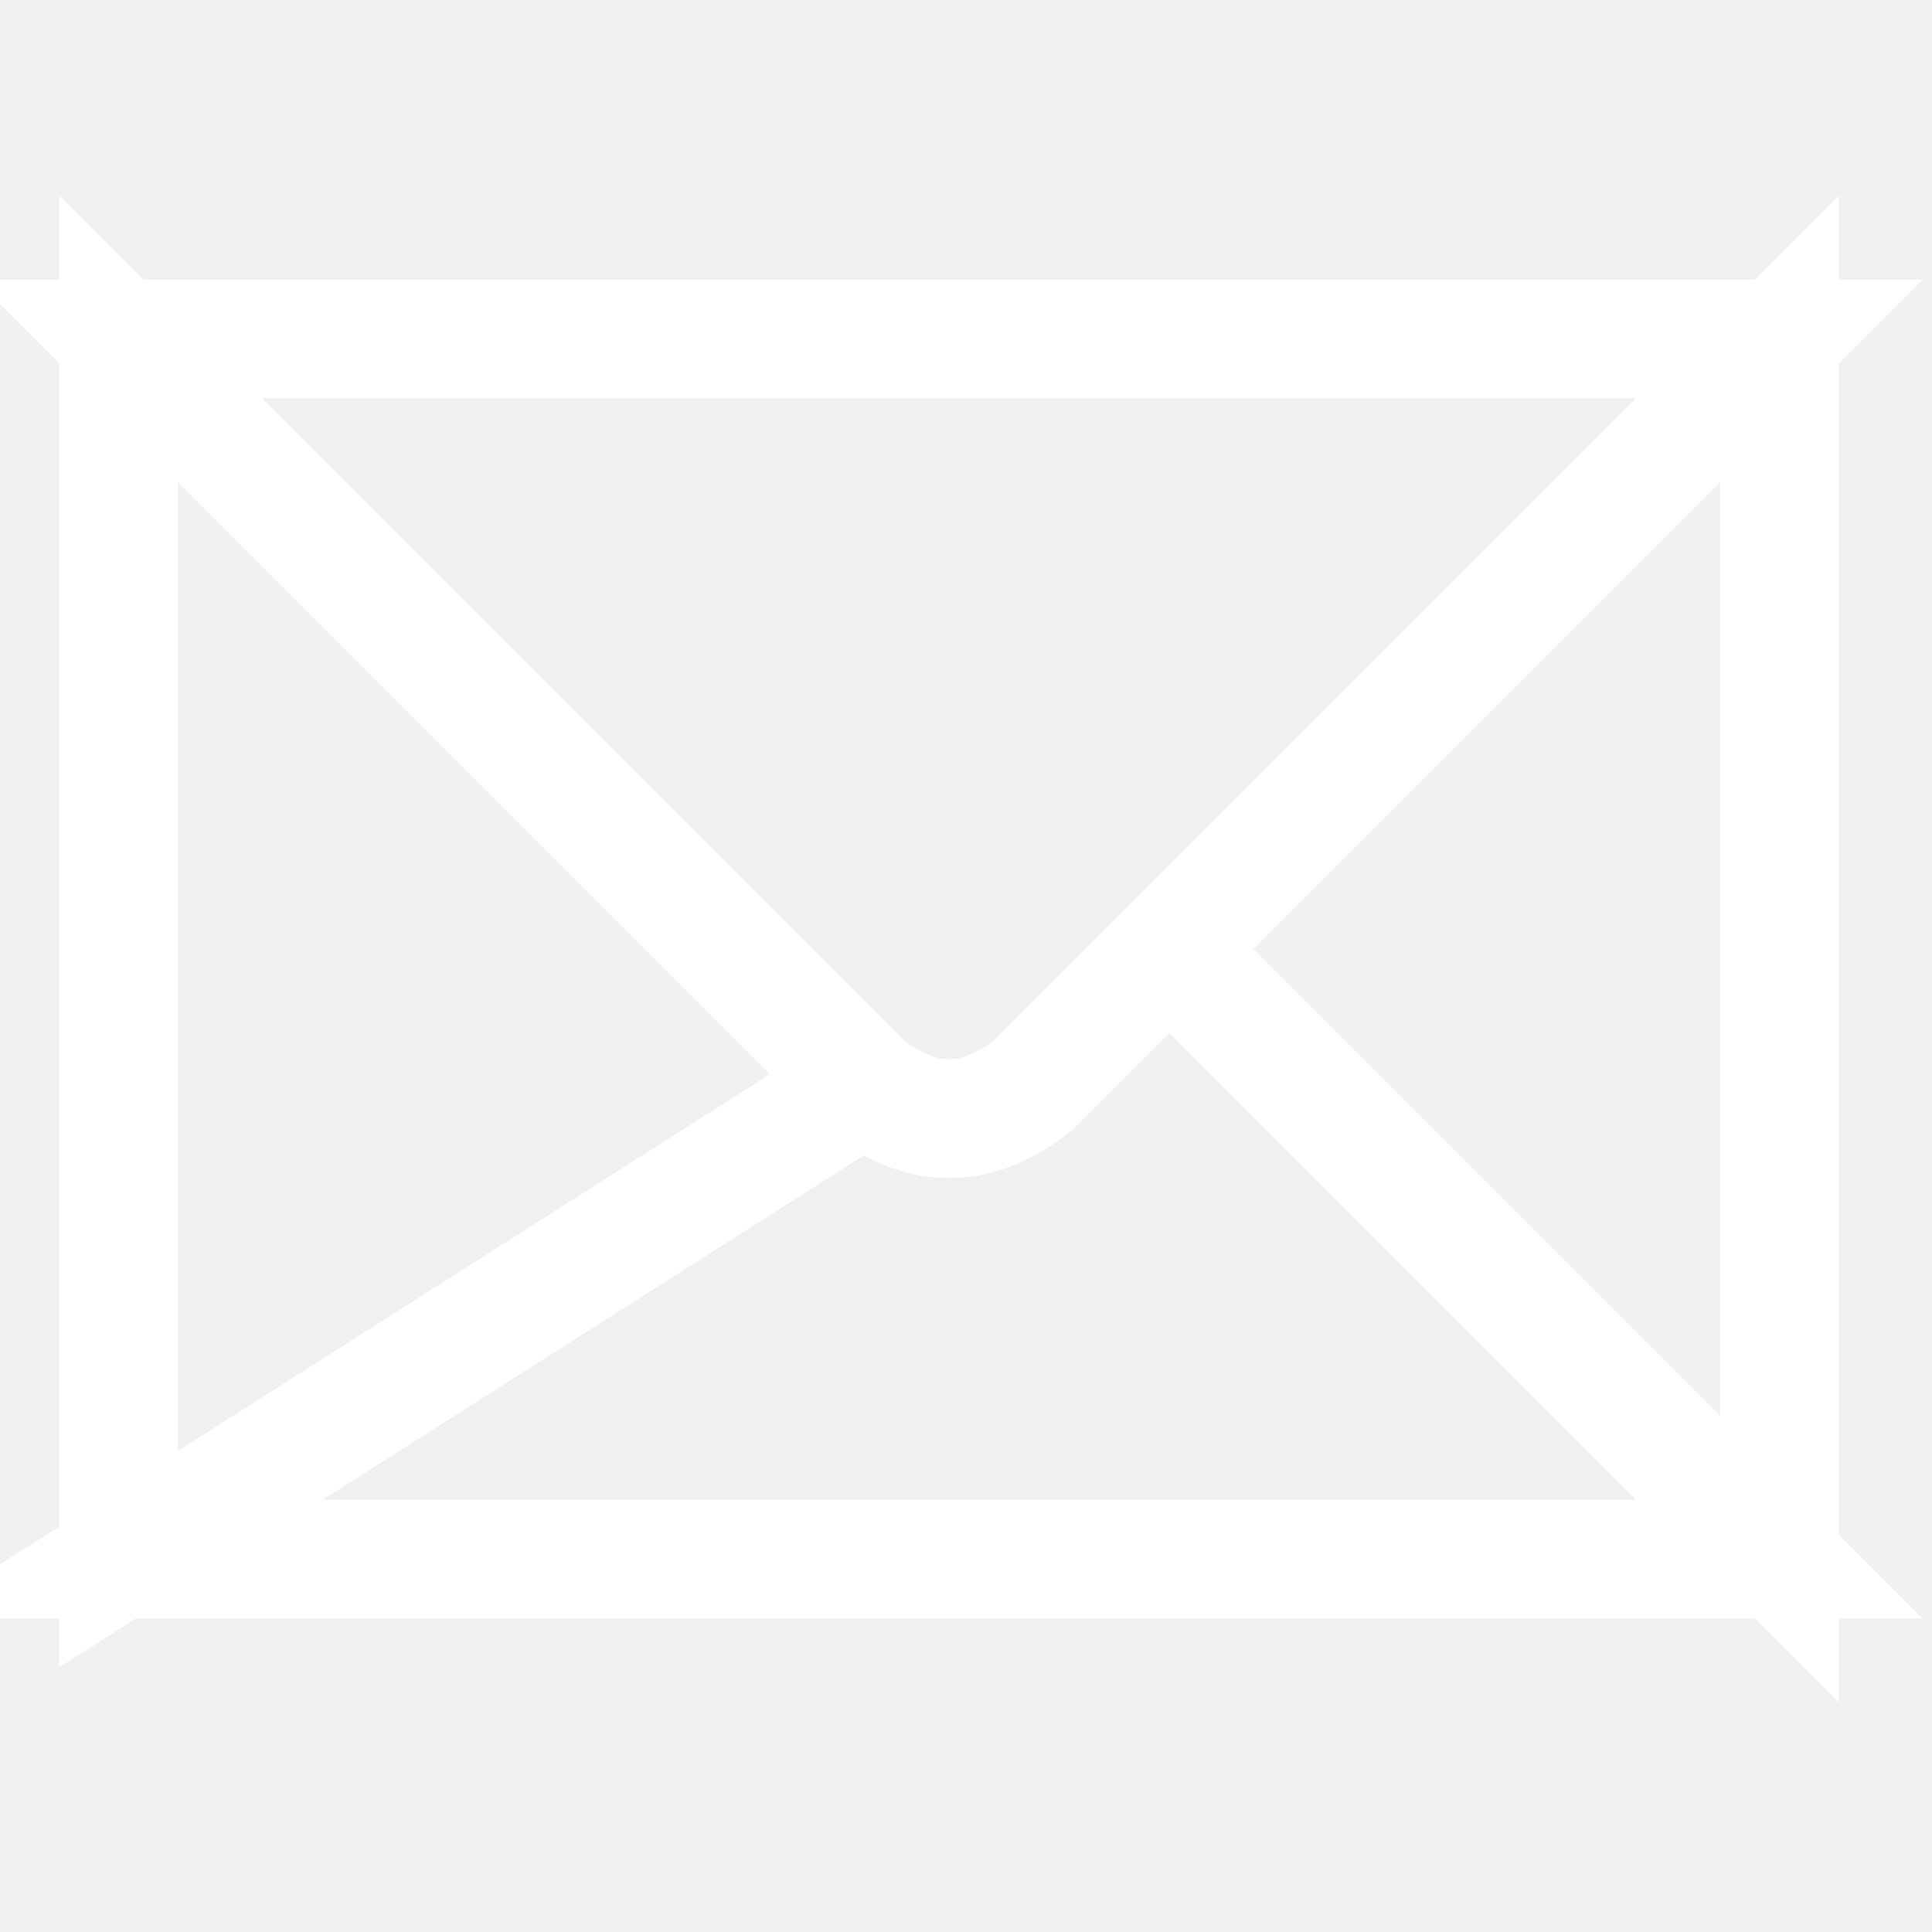
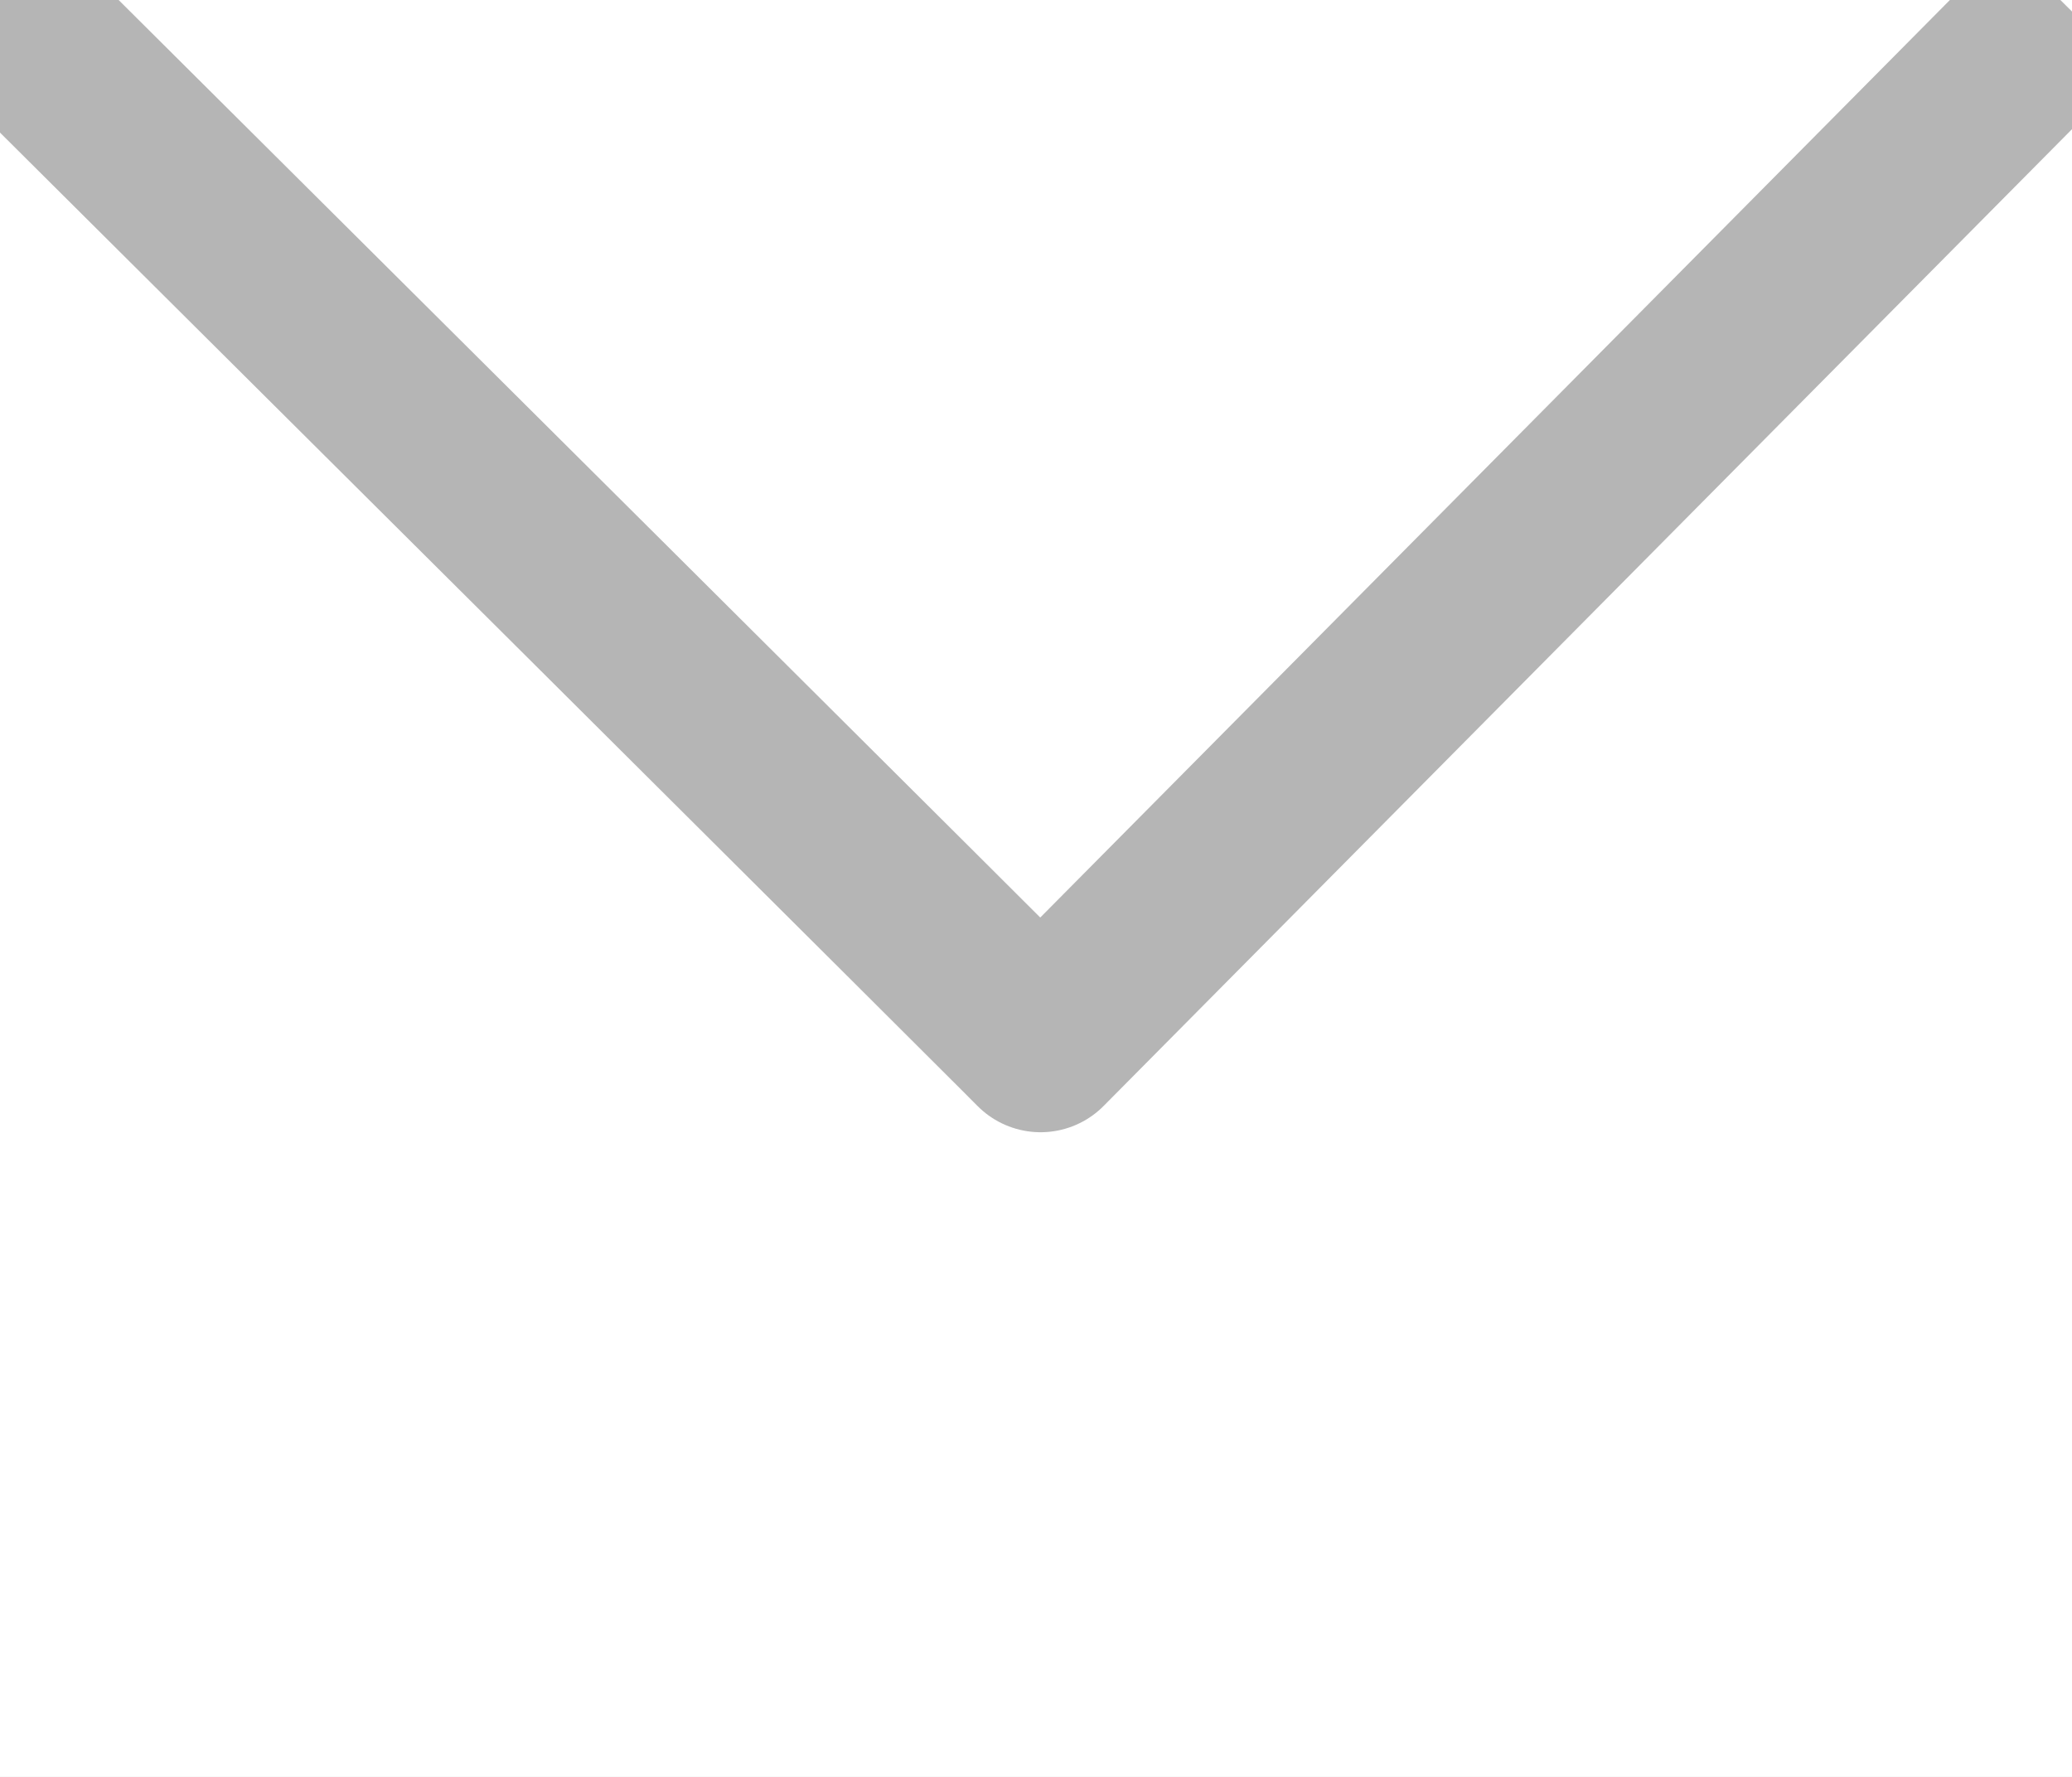
- <svg xmlns="http://www.w3.org/2000/svg" version="1.1" id="Layer_1" x="0px" y="0px" width="114px" height="114px" viewBox="0 0 114 114" enable-background="new 0 0 114 114" xml:space="preserve">
-   <polygon fill="none" stroke="#FFFFFF" stroke-width="7" stroke-miterlimit="10" points="105,20 105,92 69,56 " />
-   <path fill="none" stroke="#FFFFFF" stroke-width="7" stroke-miterlimit="10" d="M105,92H7l44-28c3.33,2.67,6.67,2.67,10,0l8-8  L105,92z" />
-   <polygon fill="none" stroke="#FFFFFF" stroke-width="7" stroke-miterlimit="10" points="51,64 7,92 7,20 " />
-   <path fill="none" stroke="#FFFFFF" stroke-width="7" stroke-miterlimit="10" d="M105,20L61,64c-3.33,2.67-6.67,2.67-10,0L7,20H105z" />
+ <svg xmlns="http://www.w3.org/2000/svg" version="1.1" id="Flag_of_Rome" x="0px" y="0px" width="466.5px" height="400px" viewBox="0 0 466.5 400" enable-background="new 0 0 466.5 400" xml:space="preserve">
+   <rect x="-0.18" fill="#FFFFFF" width="466.68" height="400" />
+   <path id="path1870" fill="none" stroke="#B5B5B5" stroke-width="40" stroke-linejoin="round" d="M-0.821,0.821  c234.459,233.265,235.098,234.087,235.098,234.087L465.542,1.643" />
</svg>
